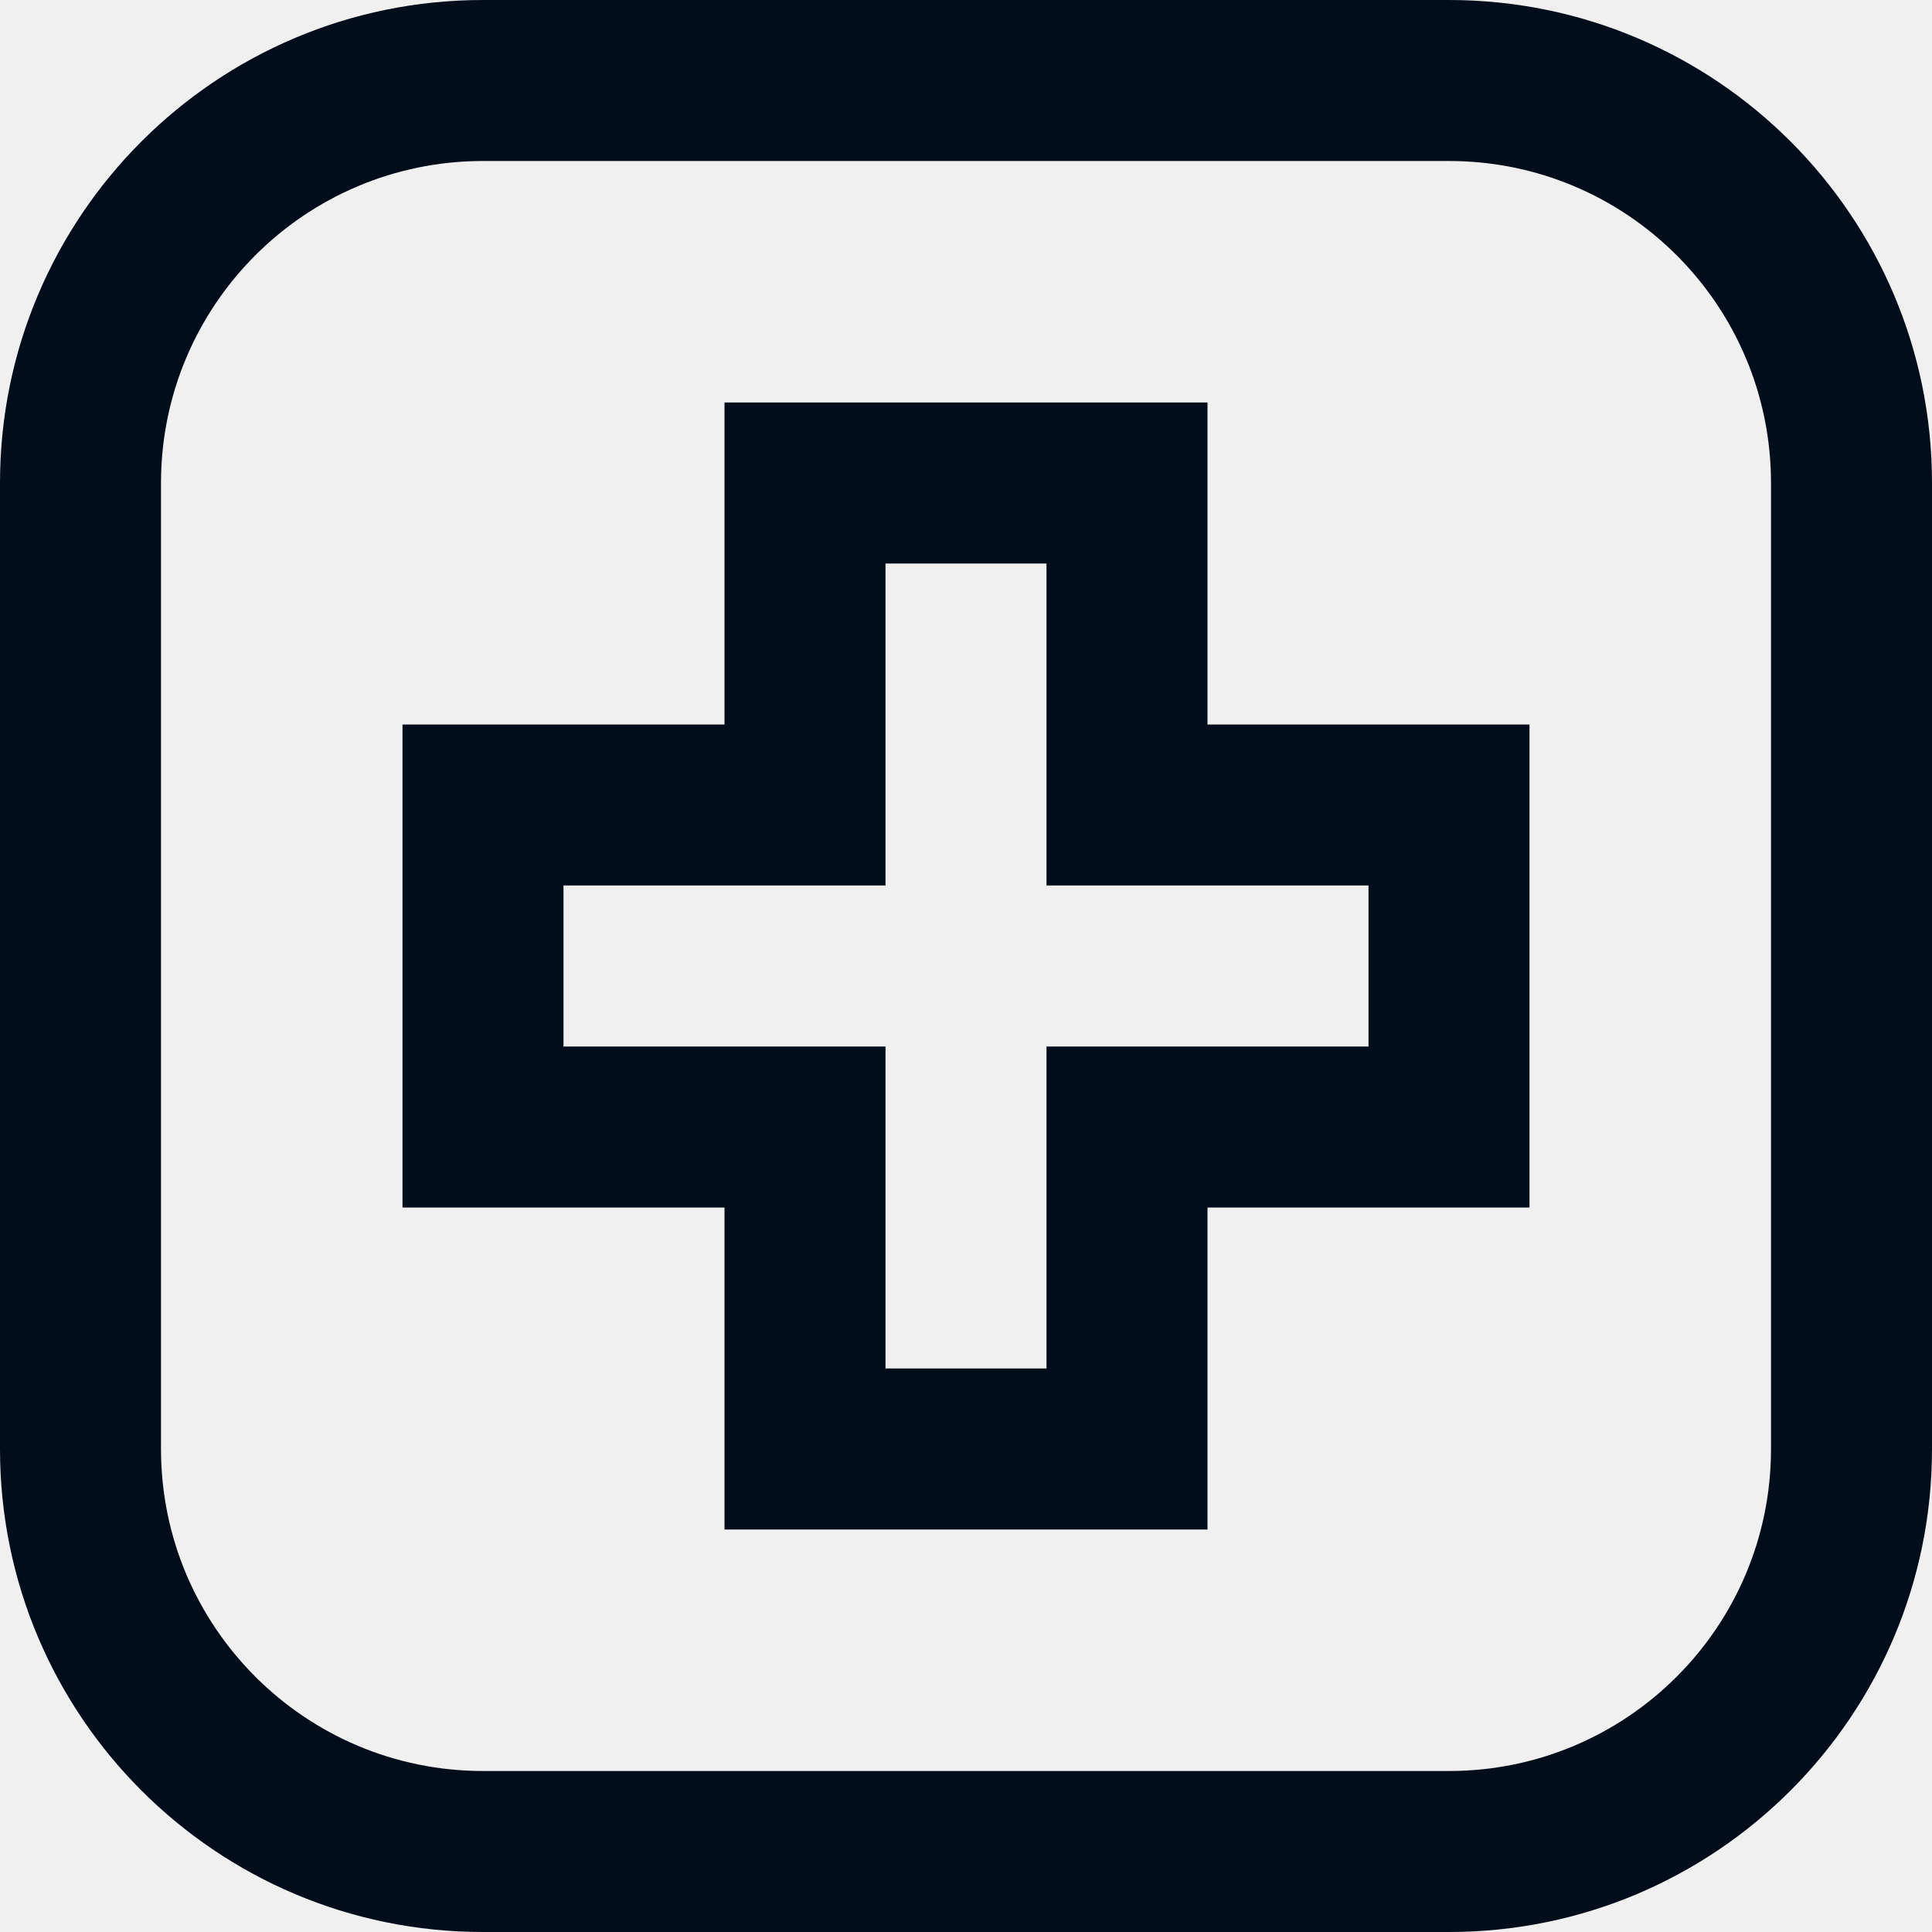
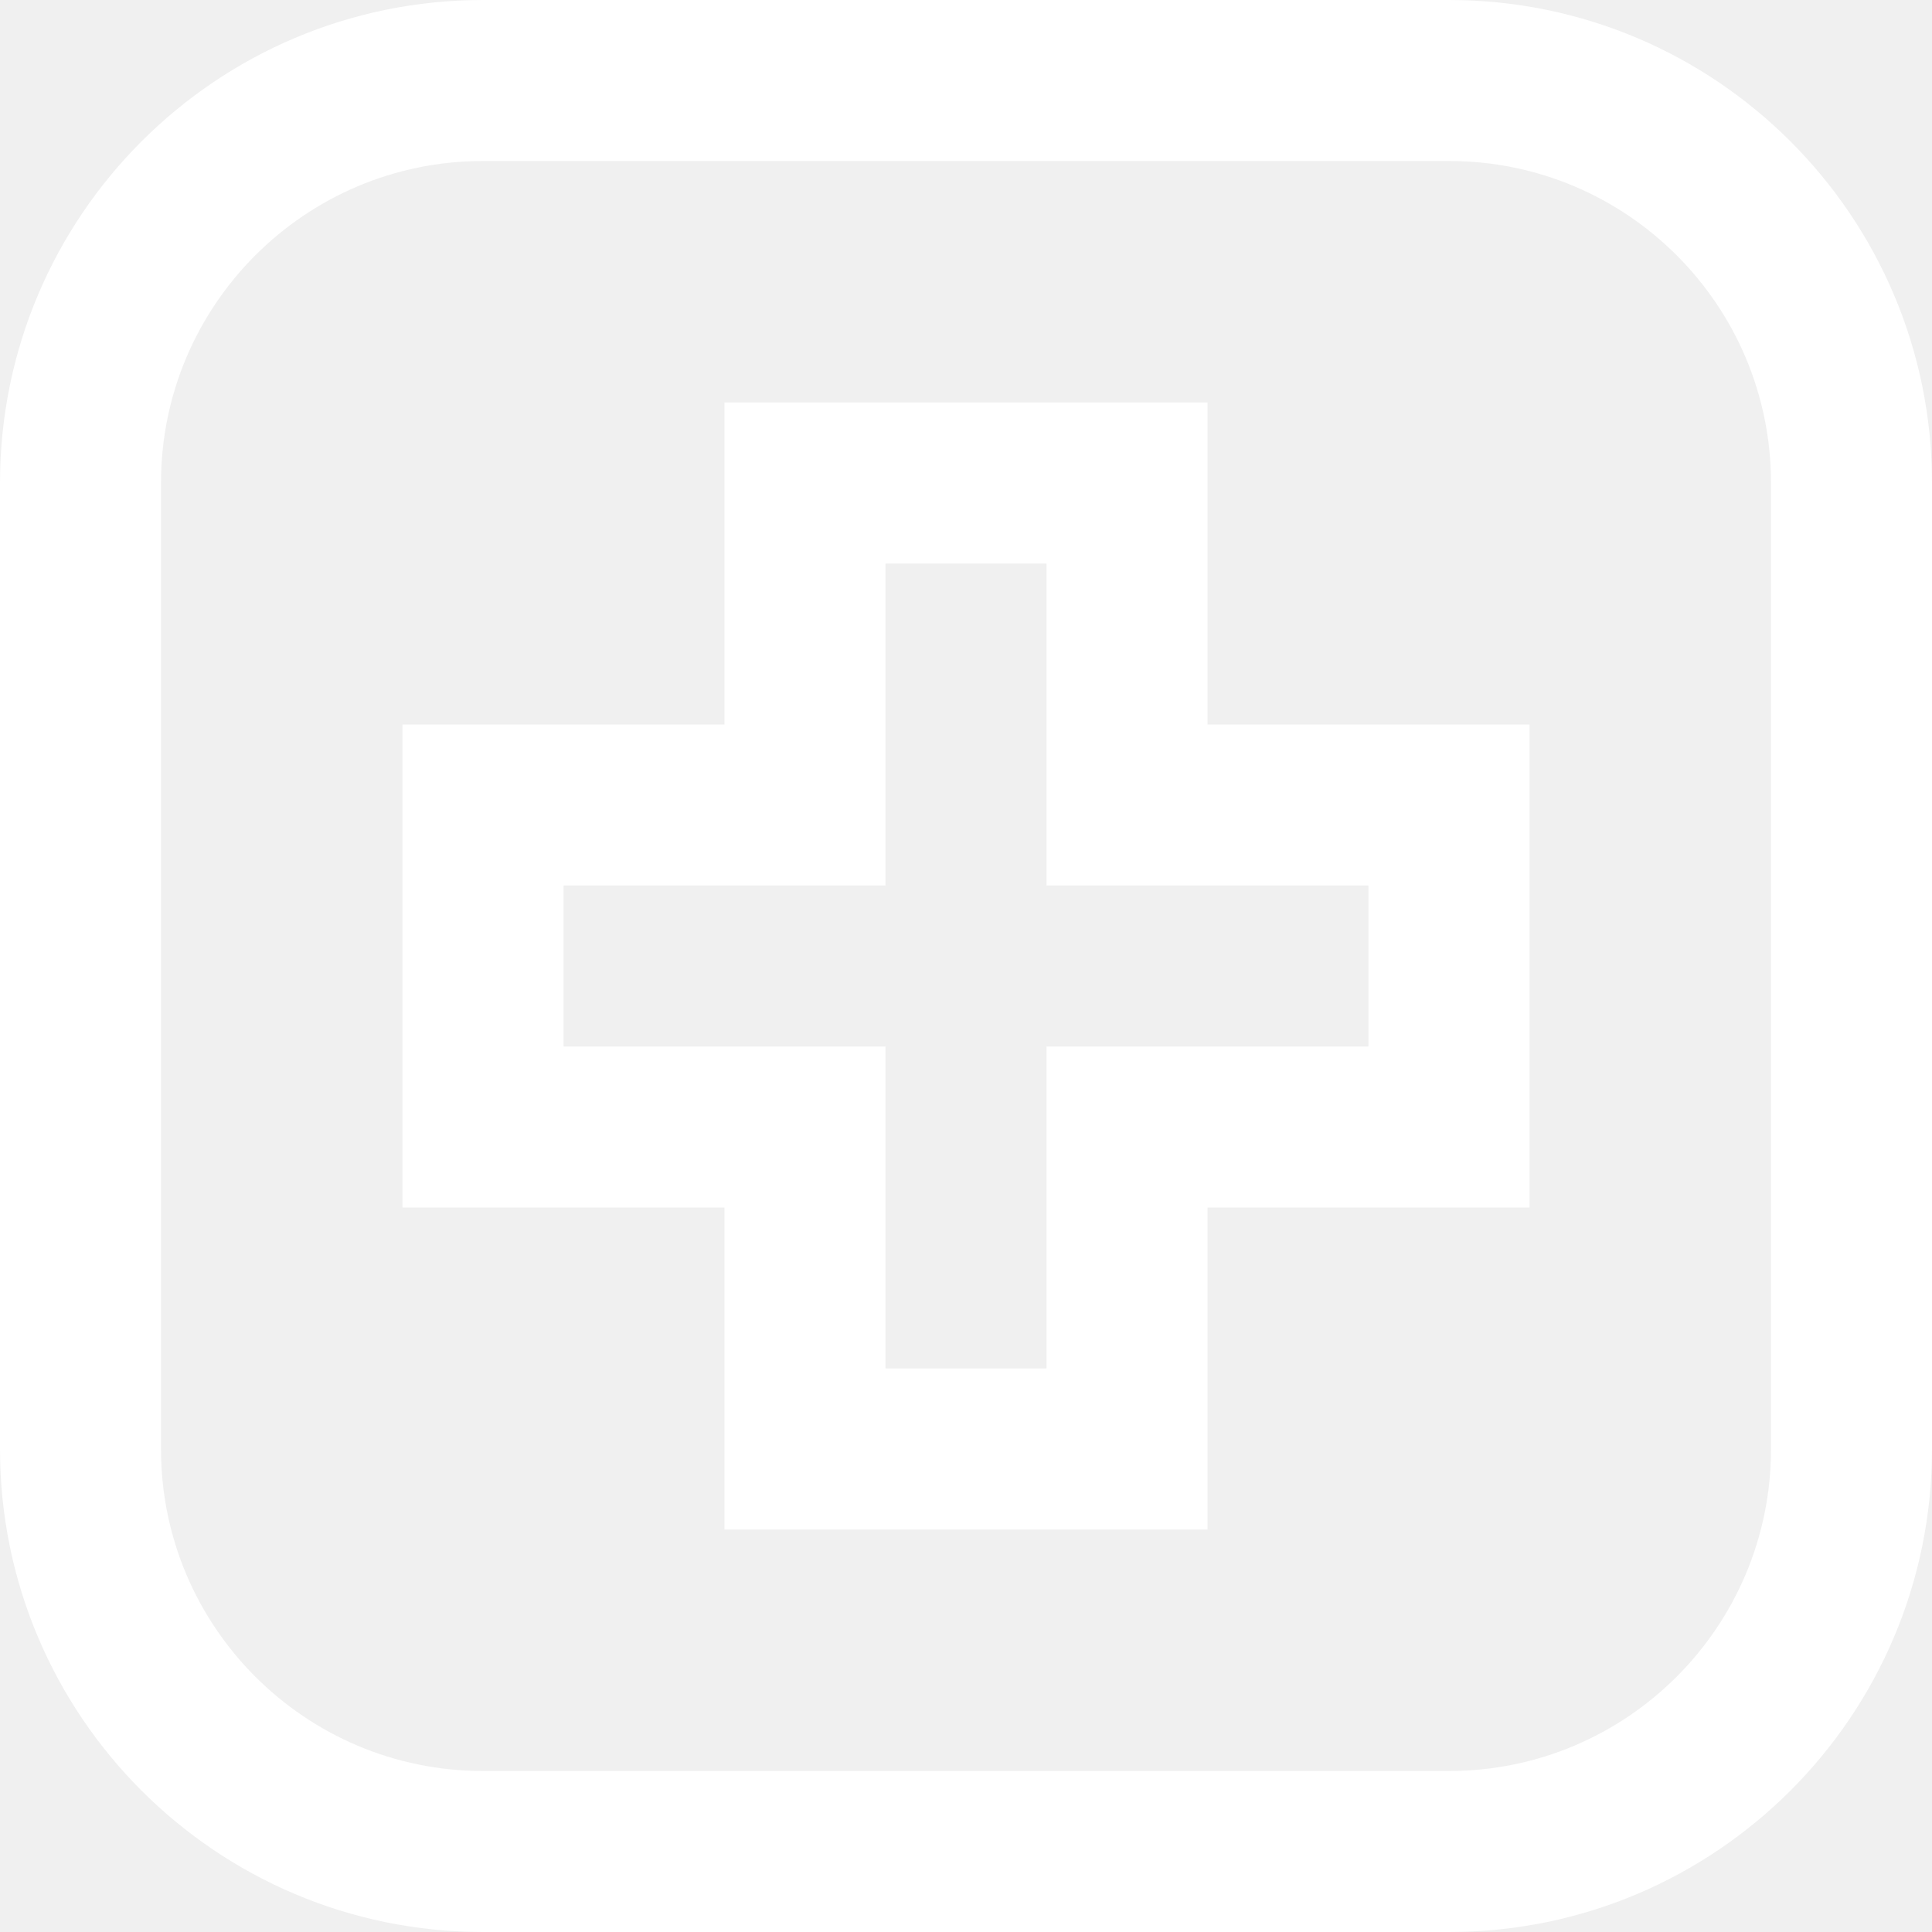
<svg xmlns="http://www.w3.org/2000/svg" width="24px" height="24px" viewBox="0 0 24 24" version="1.1">
  <defs />
  <g id="desktop_flow_01" stroke="none" stroke-width="1" fill="none" fill-rule="evenodd" transform="translate(-692, -1554)">
-     <path d="M698,1556 C695.791,1556 694,1557.791 694,1560 L694,1572 C694,1574.209 695.791,1576 698,1576 L710,1576 C712.209,1576 714,1574.209 714,1572 L714,1560 C714,1557.791 712.209,1556 710,1556 L698,1556 Z M698,1554 L710,1554 C713.314,1554 716,1556.686 716,1560 L716,1572 C716,1575.314 713.314,1578 710,1578 L698,1578 C694.686,1578 692,1575.314 692,1572 L692,1560 C692,1556.686 694.686,1554 698,1554 Z M705,1565 L705,1561 L703,1561 L703,1565 L699,1565 L699,1567 L703,1567 L703,1571 L705,1571 L705,1567 L709,1567 L709,1565 L705,1565 Z M707,1563 L711,1563 L711,1569 L707,1569 L707,1573 L701,1573 L701,1569 L697,1569 L697,1563 L701,1563 L701,1559 L707,1559 L707,1563 Z" id="EMERGENCY_ICON" fill="#020D1C" fill-rule="nonzero" />
+     <path d="M698,1556 C695.791,1556 694,1557.791 694,1560 L694,1572 C694,1574.209 695.791,1576 698,1576 L710,1576 C712.209,1576 714,1574.209 714,1572 L714,1560 C714,1557.791 712.209,1556 710,1556 L698,1556 Z M698,1554 L710,1554 C713.314,1554 716,1556.686 716,1560 L716,1572 C716,1575.314 713.314,1578 710,1578 L698,1578 C694.686,1578 692,1575.314 692,1572 L692,1560 C692,1556.686 694.686,1554 698,1554 Z M705,1565 L705,1561 L703,1561 L703,1565 L699,1565 L699,1567 L703,1567 L703,1571 L705,1571 L705,1567 L709,1567 L709,1565 L705,1565 Z M707,1563 L711,1563 L711,1569 L707,1569 L707,1573 L701,1573 L701,1569 L697,1569 L697,1563 L701,1563 L701,1559 L707,1559 L707,1563 Z" id="EMERGENCY_ICON" fill="#fff" fill-rule="nonzero" />
  </g>
</svg>
